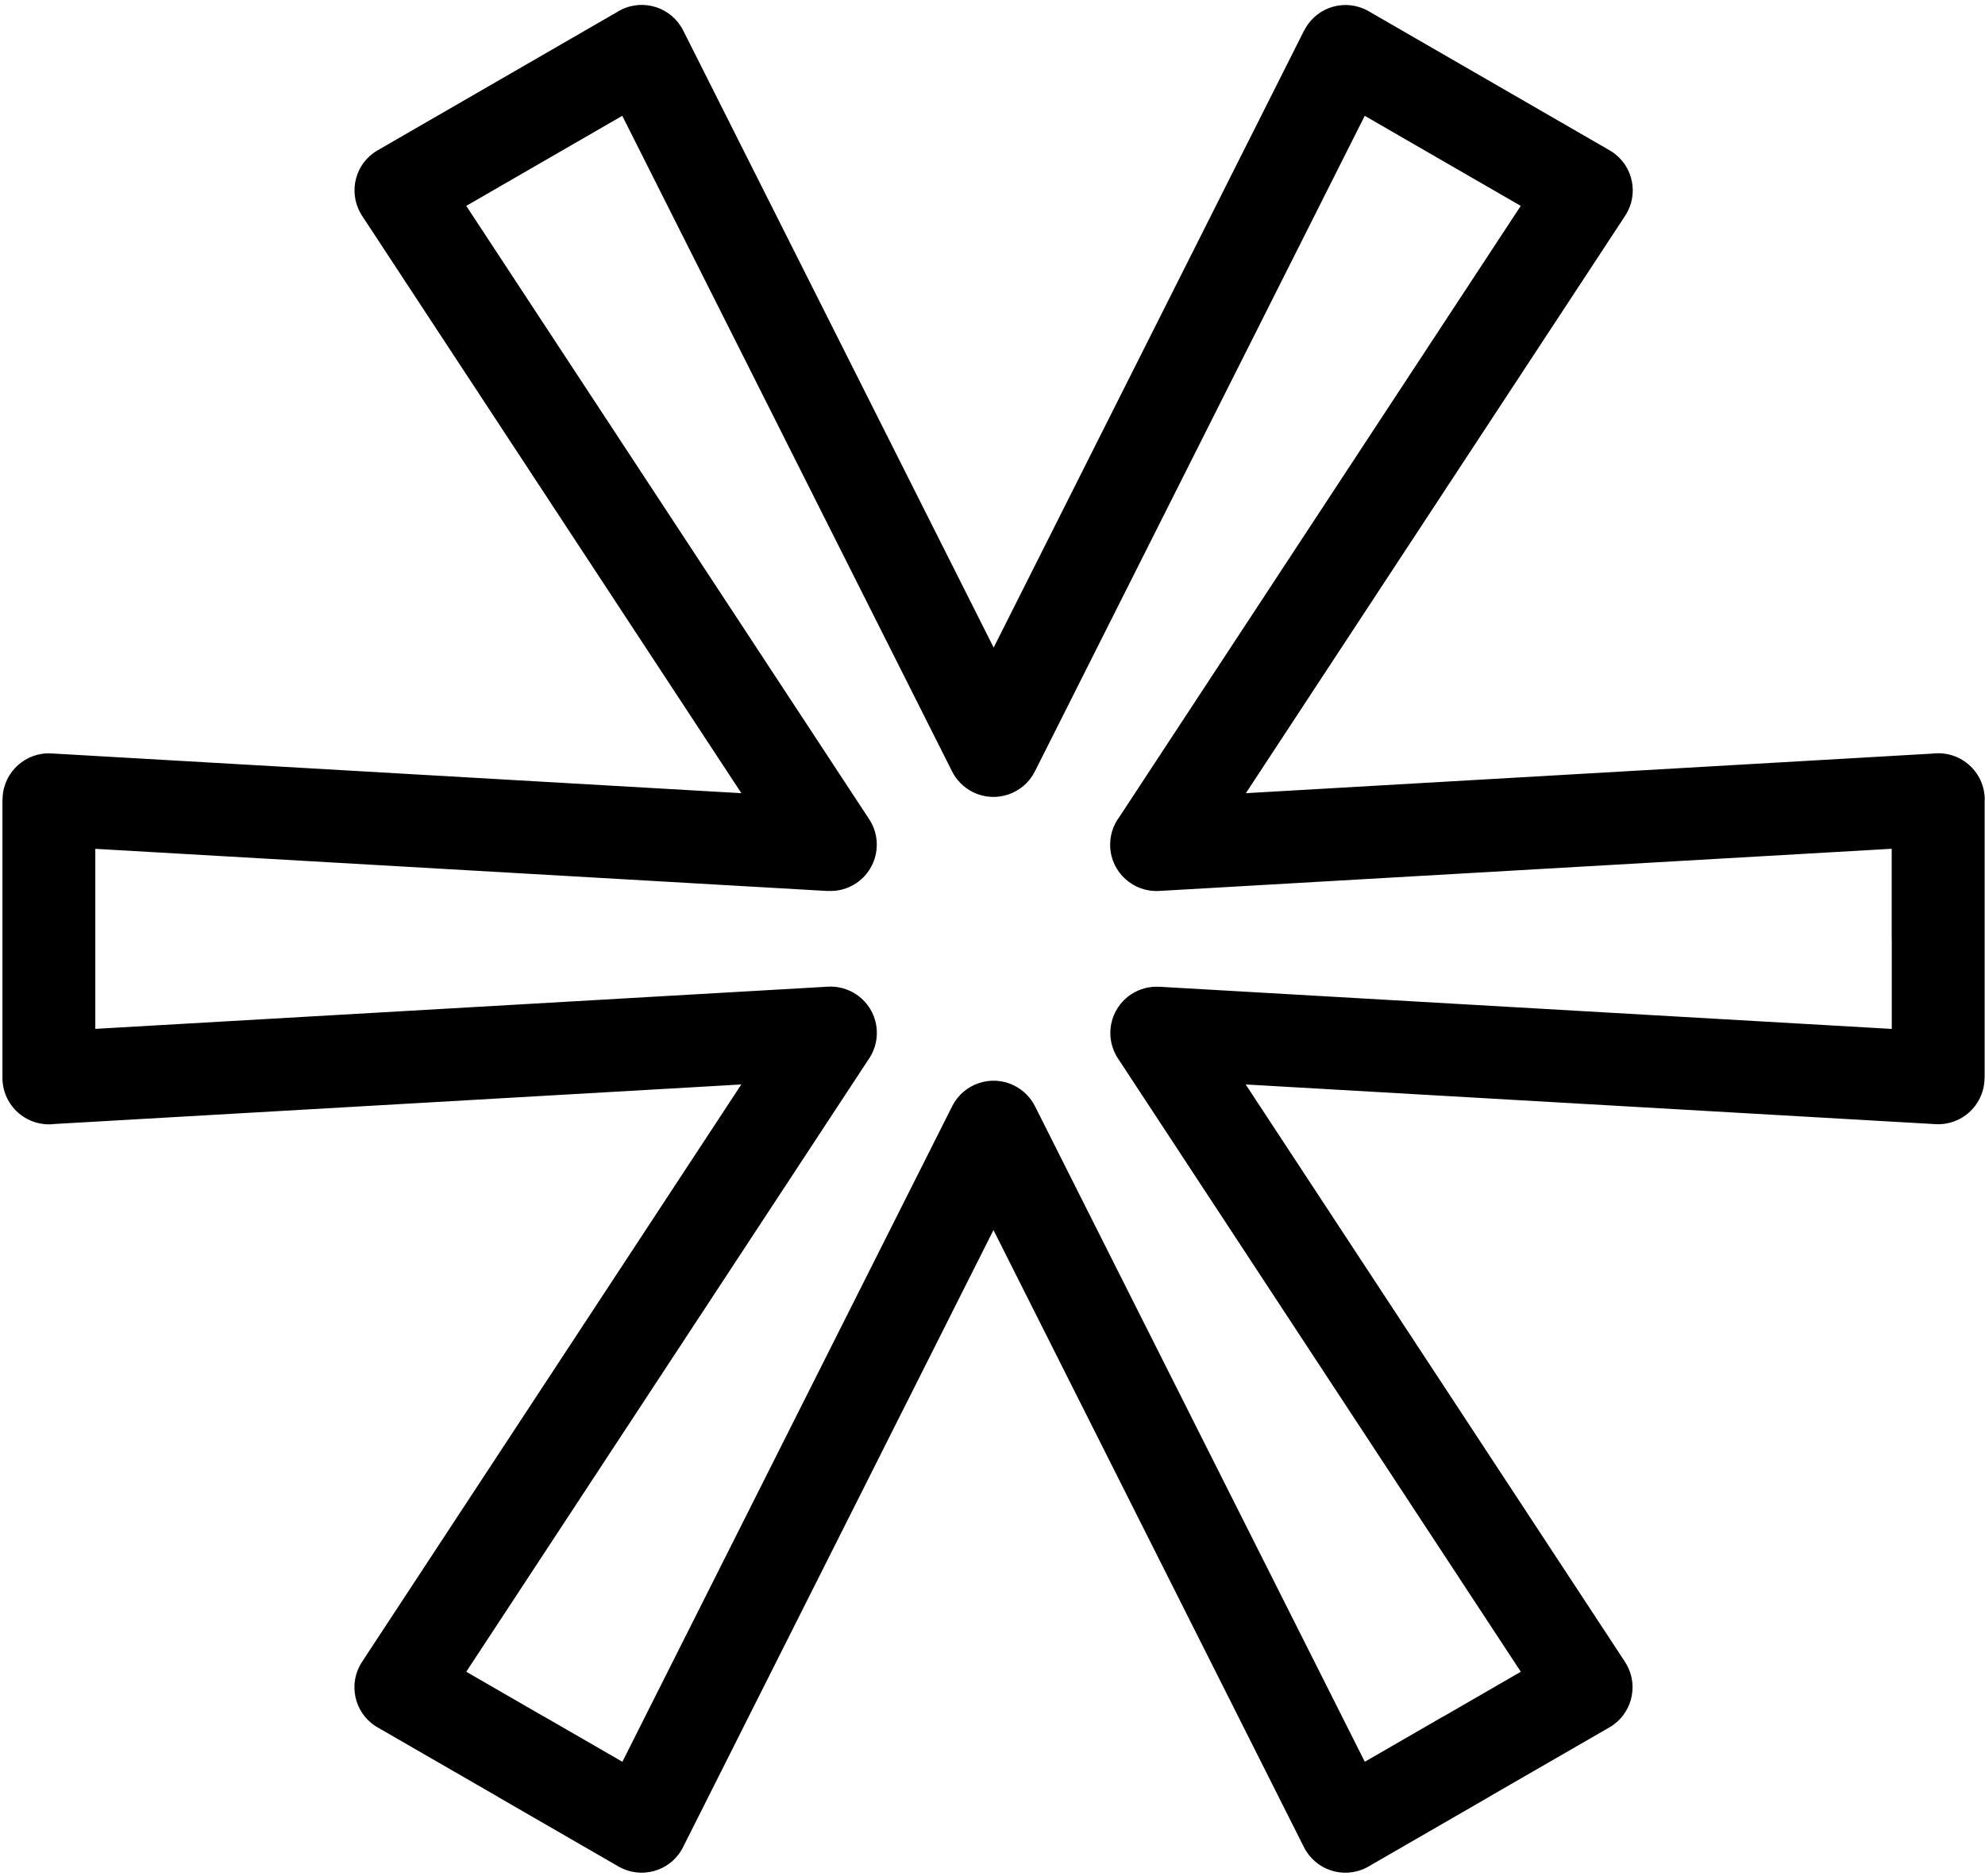
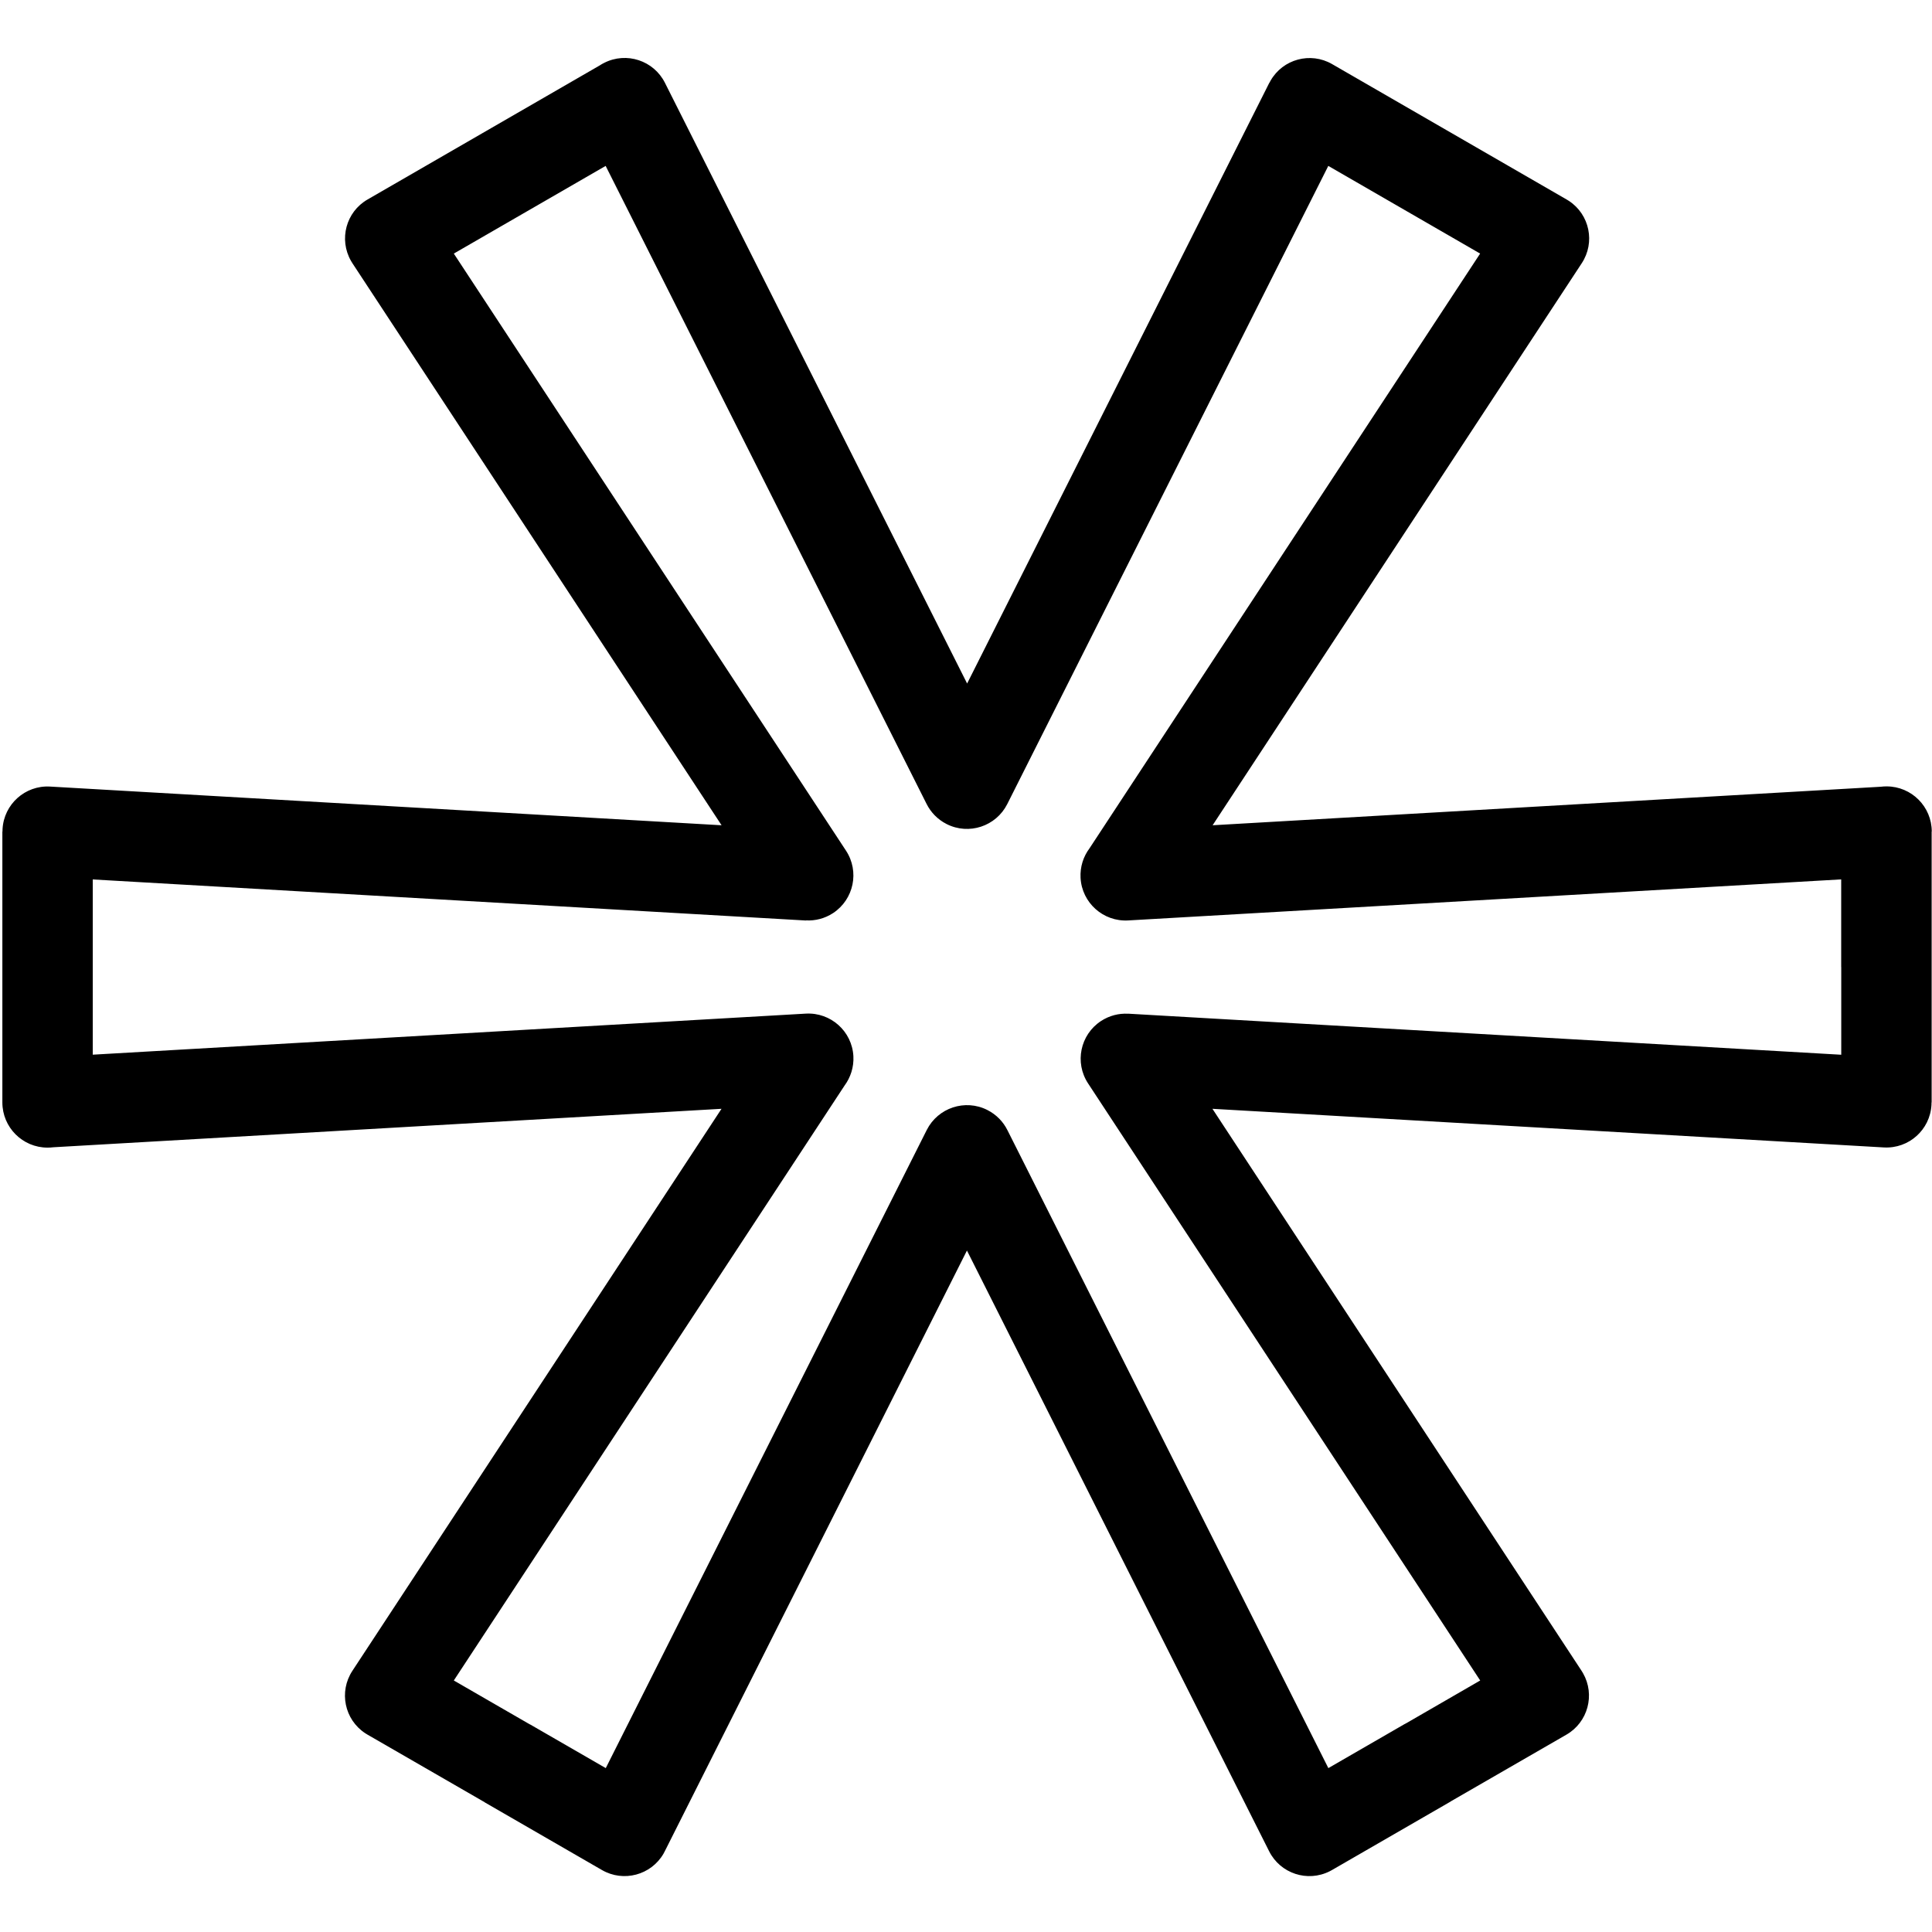
- <svg xmlns="http://www.w3.org/2000/svg" width="327px" height="309px" viewBox="0 0 327 309" version="1.1">
-   <g id="Page-1" stroke="none" stroke-width="1" fill="none" fill-rule="evenodd">
-     <g id="noun-asterisk-5664995" fill="#000000" fill-rule="nonzero">
-       <path d="M311.63,154.67 L311.63,139.84 L190.93,146.79 C186.72,147.02 183.12,143.79 182.89,139.59 C182.79,137.72 183.36,135.98 184.4,134.59 L250.52,33.92 L224.82,19.08 L170.48,127.1 C168.58,130.86 163.99,132.38 160.23,130.48 C158.69,129.7 157.53,128.48 156.82,127.05 L102.51,19.08 L76.81,33.92 L143.19,134.98 C145.5,138.5 144.52,143.22 141.01,145.54 C139.59,146.47 137.98,146.87 136.4,146.78 L136.4,146.8 L15.7,139.85 L15.7,169.51 L136.4,162.56 C140.61,162.33 144.21,165.55 144.44,169.76 C144.54,171.62 143.96,173.37 142.93,174.76 L76.81,275.43 L89.68,282.86 L89.69,282.85 L102.53,290.26 L156.86,182.25 C158.76,178.49 163.35,176.97 167.11,178.87 C168.65,179.65 169.81,180.87 170.52,182.3 L224.83,290.26 L237.66,282.85 L238.09,282.62 L250.53,275.43 L184.16,174.37 C181.85,170.85 182.83,166.13 186.34,163.82 C187.76,162.89 189.37,162.49 190.94,162.58 L190.94,162.57 L311.64,169.52 L311.64,154.69 L311.63,154.67 Z M326.94,131.75 L326.94,177.59 L326.92,177.59 L326.91,178.01 C326.68,182.22 323.08,185.44 318.87,185.21 L205.21,178.67 L267.68,273.78 L267.93,274.19 C270.02,277.84 268.77,282.5 265.12,284.6 L245.69,295.81 L245.3,296.05 L225.45,307.51 L225.06,307.72 C221.3,309.62 216.71,308.11 214.81,304.34 L163.66,202.66 L112.59,304.19 C112.5,304.37 112.41,304.55 112.31,304.73 C110.2,308.38 105.52,309.62 101.88,307.51 L82.03,296.05 L82.04,296.04 L62.21,284.6 L61.82,284.36 C58.3,282.05 57.33,277.32 59.64,273.8 L122.12,178.67 L9.03,185.18 C8.71,185.22 8.38,185.24 8.05,185.24 C3.82,185.24 0.4,181.81 0.4,177.59 L0.4,131.75 L0.42,131.75 L0.43,131.33 C0.66,127.12 4.26,123.89 8.47,124.13 L122.13,130.68 L59.66,35.57 L59.41,35.16 C57.32,31.51 58.57,26.85 62.22,24.76 L101.51,2.07 C101.75,1.91 102.01,1.76 102.28,1.63 C106.04,-0.27 110.64,1.24 112.54,5.01 L163.69,106.69 L214.84,5.01 L214.85,5.02 L215.05,4.65 C217.14,1 221.8,-0.26 225.45,1.84 L265.15,24.76 L265.54,25 C269.06,27.31 270.03,32.04 267.72,35.55 L205.24,130.68 L318.33,124.16 C318.65,124.12 318.98,124.1 319.31,124.1 C323.54,124.1 326.96,127.53 326.96,131.75 L326.94,131.75 Z" id="Shape" />
-     </g>
-   </g>
+ <svg xmlns="http://www.w3.org/2000/svg" width="24px" height="24px" viewBox="0 0 327 309" fill="#000">
+   <path d="M311.63,154.67 L311.63,139.84 L190.93,146.79 C186.72,147.02 183.12,143.79 182.89,139.59 C182.79,137.72 183.36,135.98 184.4,134.59 L250.52,33.92 L224.82,19.08 L170.48,127.1 C168.58,130.86 163.99,132.38 160.23,130.48 C158.69,129.7 157.53,128.48 156.82,127.05 L102.51,19.08 L76.81,33.92 L143.19,134.98 C145.5,138.5 144.52,143.22 141.01,145.54 C139.59,146.47 137.98,146.87 136.4,146.78 L136.4,146.8 L15.7,139.85 L15.7,169.51 L136.4,162.56 C140.61,162.33 144.21,165.55 144.44,169.76 C144.54,171.62 143.96,173.37 142.93,174.76 L76.81,275.43 L89.68,282.86 L89.69,282.85 L102.53,290.26 L156.86,182.25 C158.76,178.49 163.35,176.97 167.11,178.87 C168.65,179.65 169.81,180.87 170.52,182.3 L224.83,290.26 L237.66,282.85 L238.09,282.62 L250.53,275.43 L184.16,174.37 C181.85,170.85 182.83,166.13 186.34,163.82 C187.76,162.89 189.37,162.49 190.94,162.58 L190.94,162.57 L311.64,169.52 L311.64,154.69 L311.63,154.67 Z M326.94,131.75 L326.94,177.59 L326.92,177.59 L326.91,178.01 C326.68,182.22 323.08,185.44 318.87,185.21 L205.21,178.67 L267.68,273.78 L267.93,274.19 C270.02,277.84 268.77,282.5 265.12,284.6 L245.69,295.81 L245.3,296.05 L225.45,307.51 L225.06,307.72 C221.3,309.62 216.71,308.11 214.81,304.34 L163.66,202.66 L112.59,304.19 C112.5,304.37 112.41,304.55 112.31,304.73 C110.2,308.38 105.52,309.62 101.88,307.51 L82.03,296.05 L82.04,296.04 L62.21,284.6 L61.82,284.36 C58.3,282.05 57.33,277.32 59.64,273.8 L122.12,178.67 L9.03,185.18 C8.71,185.22 8.38,185.24 8.05,185.24 C3.82,185.24 0.4,181.81 0.4,177.59 L0.4,131.75 L0.42,131.75 L0.43,131.33 C0.66,127.12 4.26,123.89 8.47,124.13 L122.13,130.68 L59.66,35.57 L59.41,35.16 C57.32,31.51 58.57,26.85 62.22,24.76 L101.51,2.07 C101.75,1.91 102.01,1.76 102.28,1.63 C106.04,-0.27 110.64,1.24 112.54,5.01 L163.69,106.69 L214.84,5.01 L214.85,5.02 L215.05,4.65 C217.14,1 221.8,-0.26 225.45,1.84 L265.15,24.76 L265.54,25 C269.06,27.31 270.03,32.04 267.72,35.55 L205.24,130.68 L318.33,124.16 C318.65,124.12 318.98,124.1 319.31,124.1 C323.54,124.1 326.96,127.53 326.96,131.75 L326.94,131.75 Z" />
</svg>
